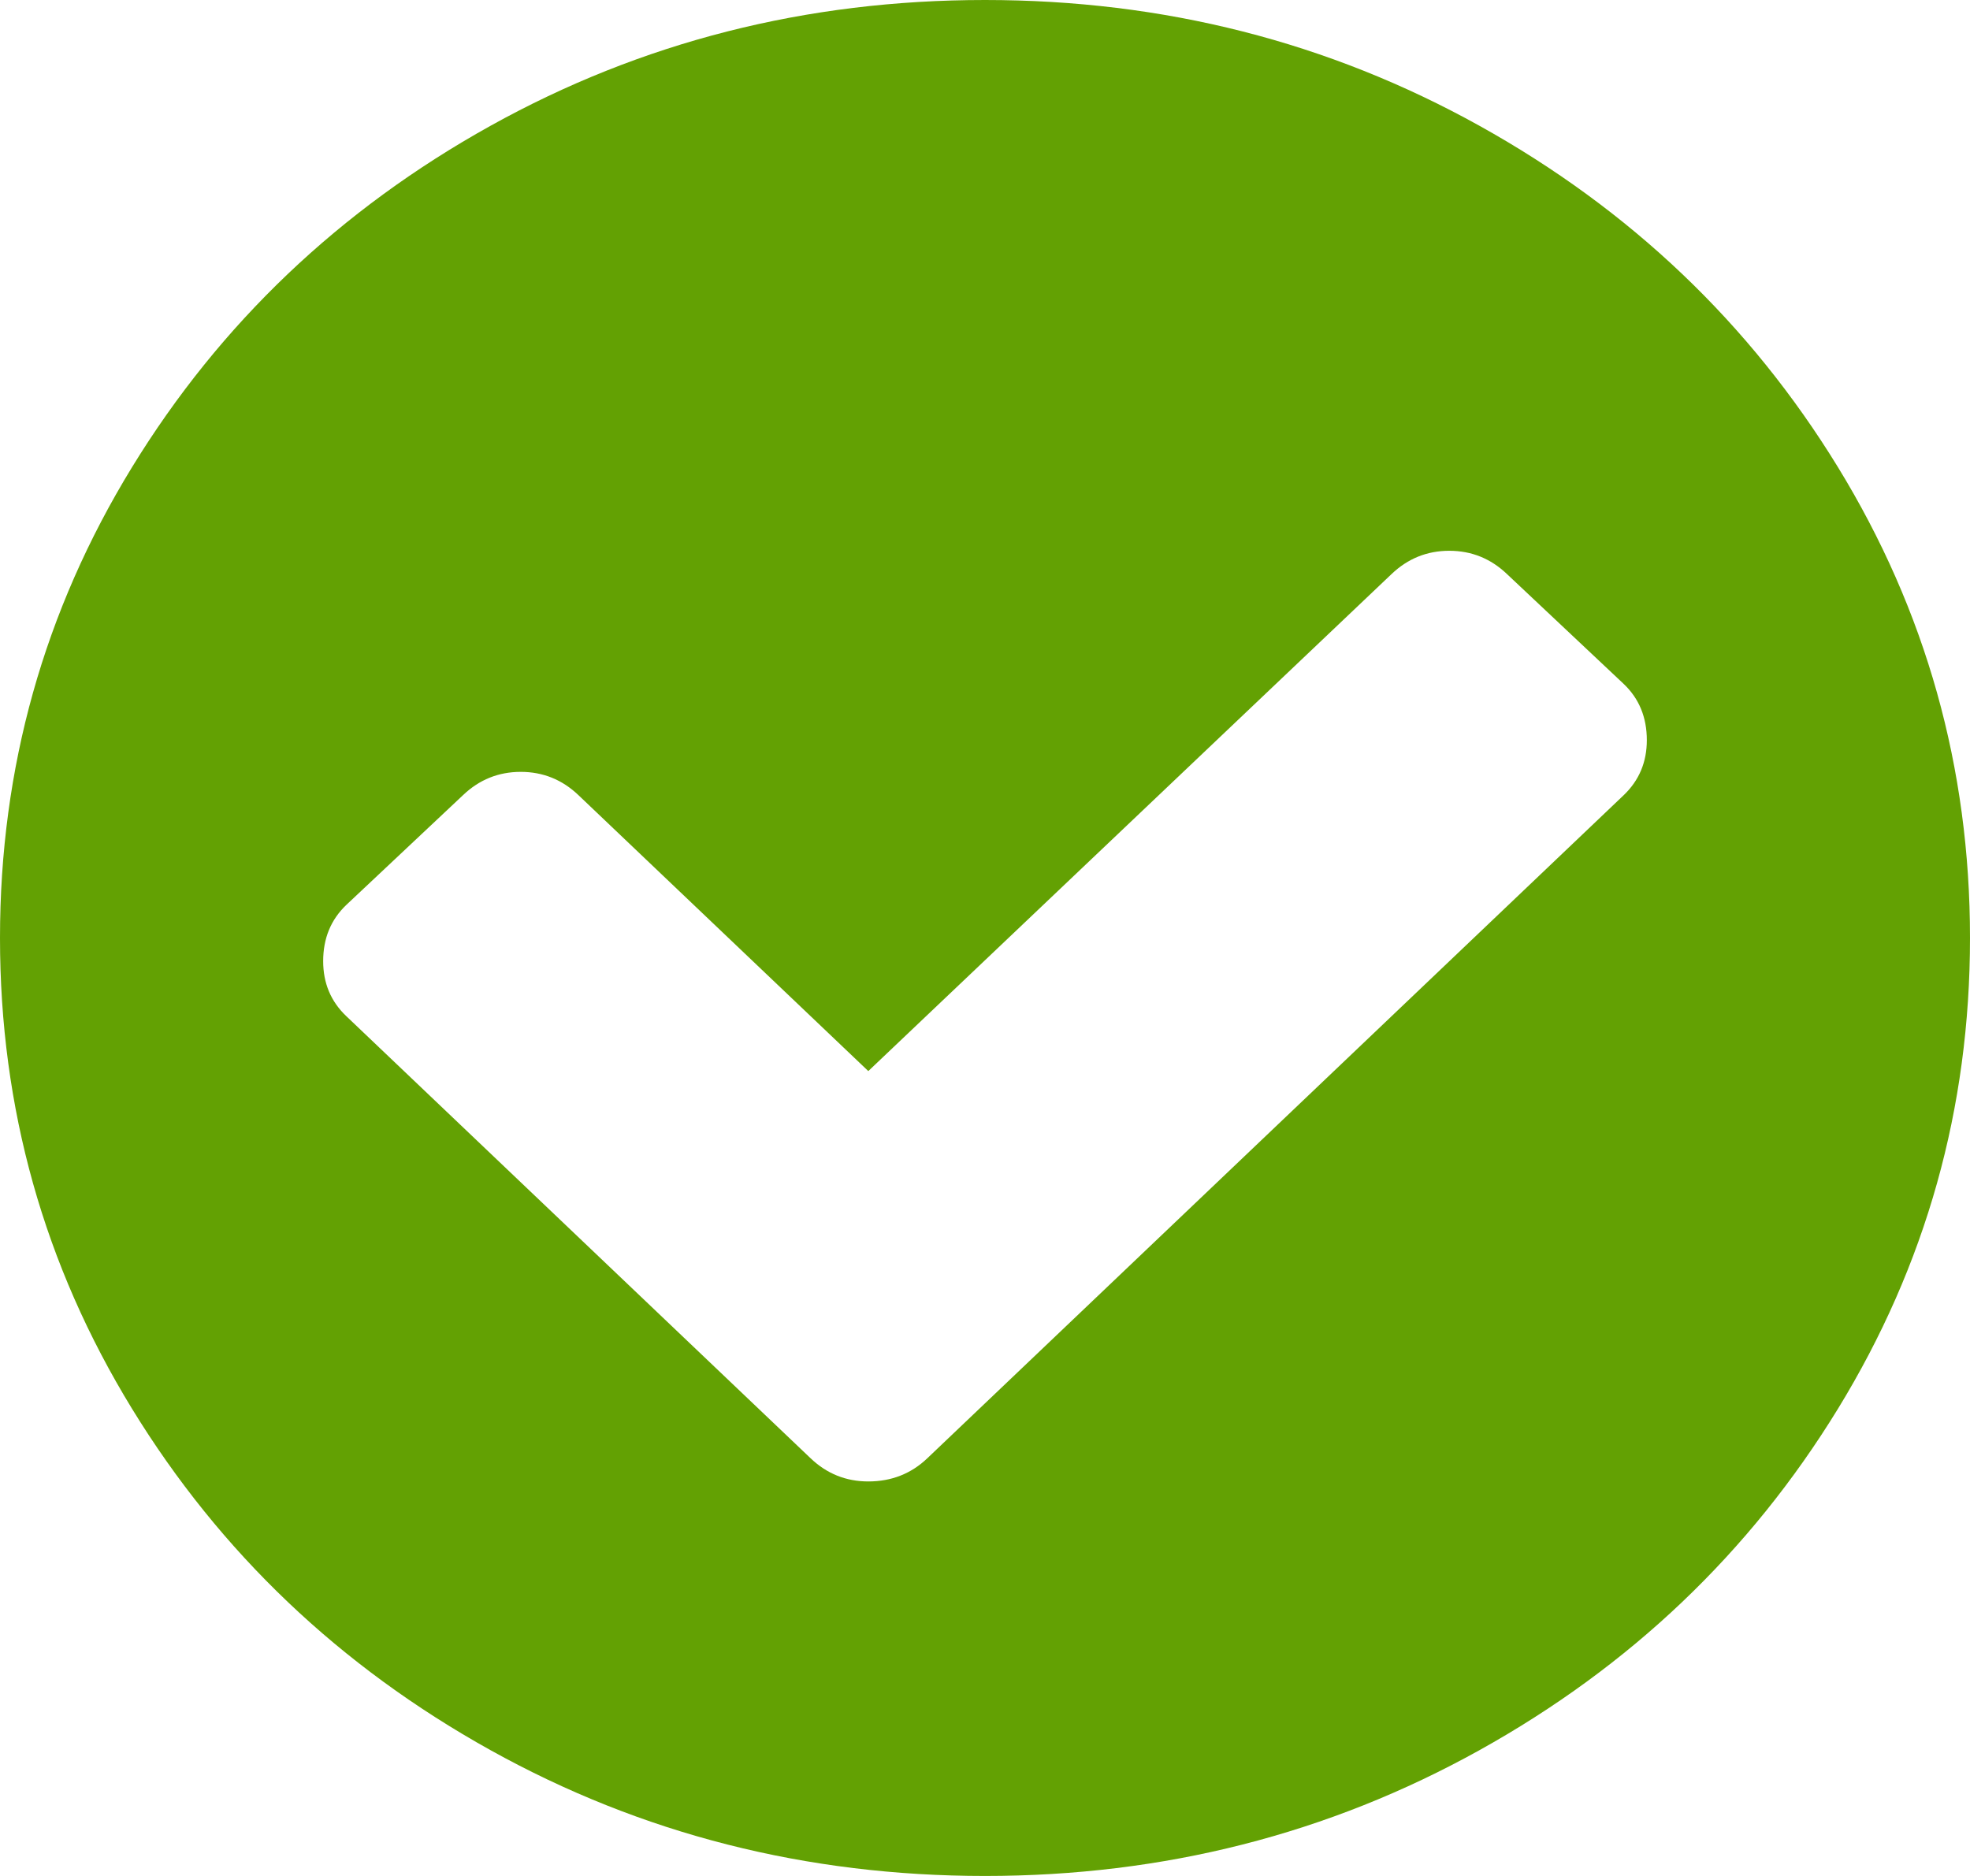
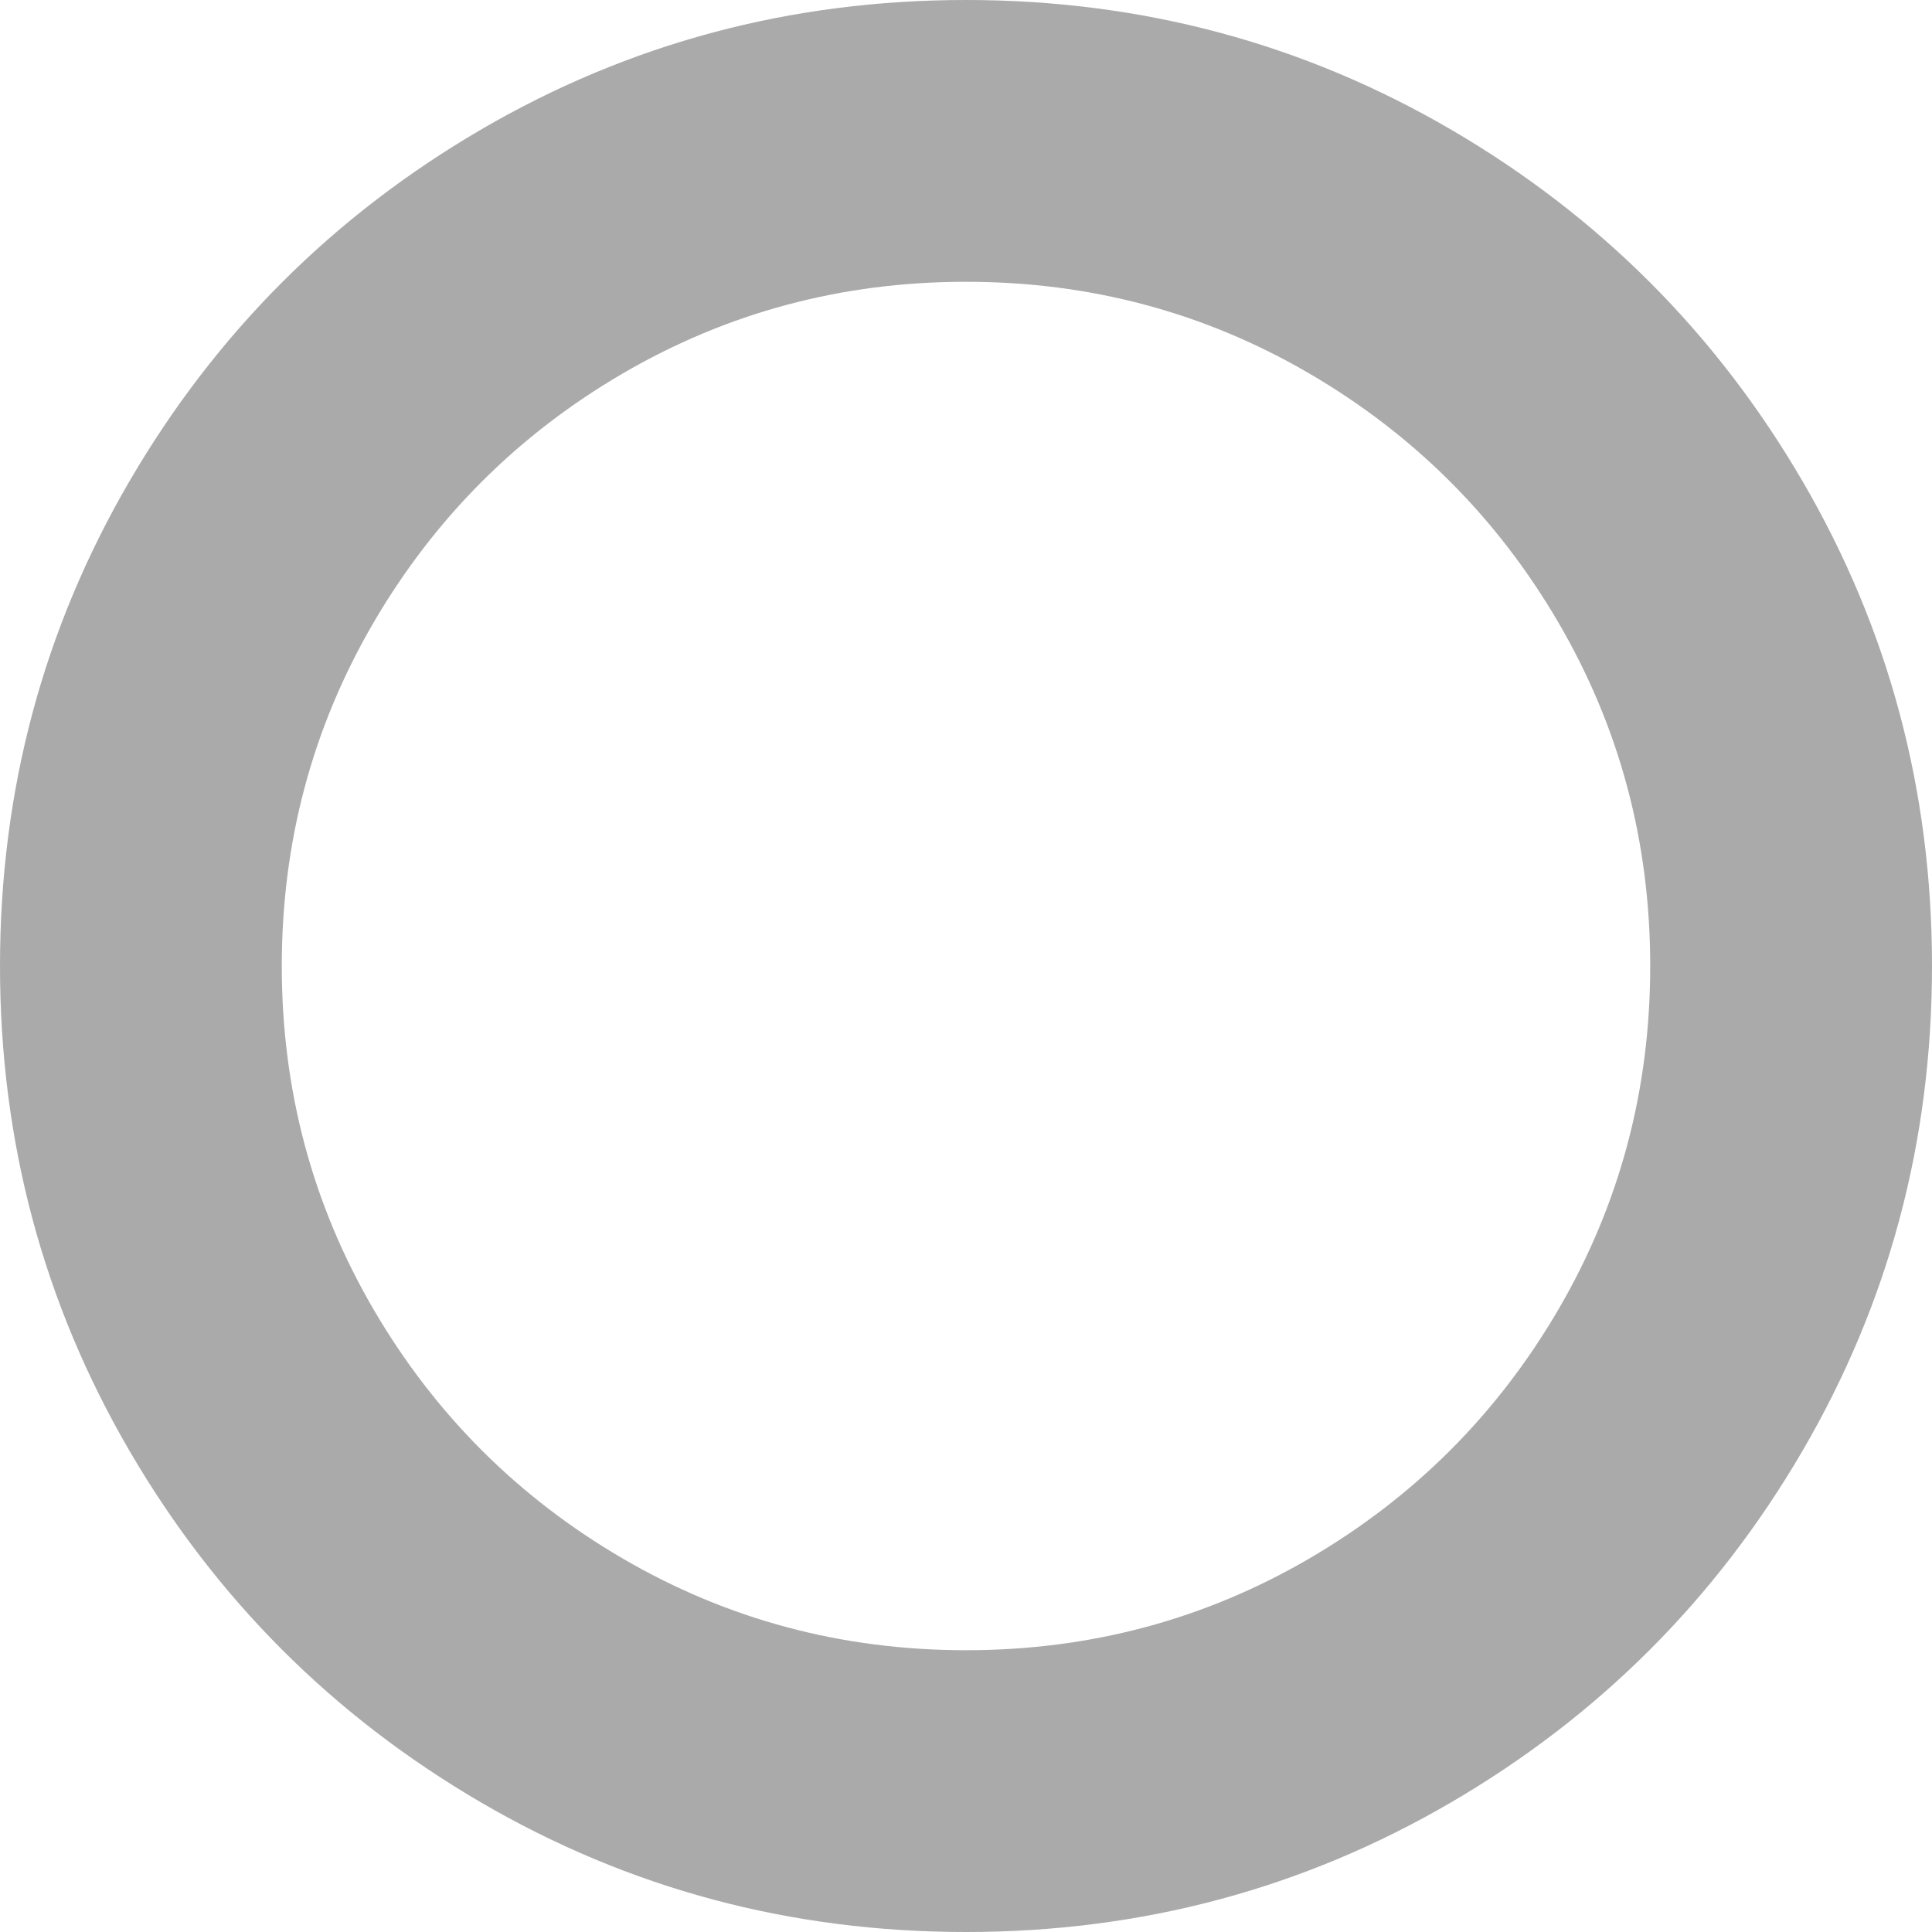
- <svg xmlns="http://www.w3.org/2000/svg" version="1.1" width="21px" height="20px">
-   <g transform="matrix(1 0 0 1 -75 -415 )">
-     <path d="M 17.309 8.477  C 17.473 8.32  17.555 8.125  17.555 7.891  C 17.555 7.648  17.473 7.448  17.309 7.292  L 16.064 6.12  C 15.891 5.955  15.686 5.872  15.449 5.872  C 15.212 5.872  15.007 5.955  14.834 6.12  L 9.256 11.419  L 6.166 8.477  C 5.993 8.312  5.788 8.229  5.551 8.229  C 5.314 8.229  5.109 8.312  4.936 8.477  L 3.691 9.648  C 3.527 9.805  3.445 10.004  3.445 10.247  C 3.445 10.482  3.527 10.677  3.691 10.833  L 8.641 15.547  C 8.814 15.712  9.019 15.794  9.256 15.794  C 9.502 15.794  9.712 15.712  9.885 15.547  L 17.309 8.477  Z M 19.592 4.98  C 20.531 6.513  21 8.186  21 10  C 21 11.814  20.531 13.487  19.592 15.02  C 18.653 16.552  17.379 17.765  15.771 18.659  C 14.162 19.553  12.405 20  10.5 20  C 8.595 20  6.838 19.553  5.229 18.659  C 3.621 17.765  2.347 16.552  1.408 15.02  C 0.469 13.487  0 11.814  0 10  C 0 8.186  0.469 6.513  1.408 4.98  C 2.347 3.448  3.621 2.235  5.229 1.341  C 6.838 0.447  8.595 0  10.5 0  C 12.405 0  14.162 0.447  15.771 1.341  C 17.379 2.235  18.653 3.448  19.592 4.98  Z " fill-rule="nonzero" fill="#63a103" stroke="none" transform="matrix(1 0 0 1 75 415 )" />
+ <svg xmlns="http://www.w3.org/2000/svg" version="1.1" width="20px" height="20px">
+   <g transform="matrix(1 0 0 1 -990 -682 )">
+     <path d="M 13.555 3.867  C 12.47 3.234  11.285 2.917  10 2.917  C 8.715 2.917  7.53 3.234  6.445 3.867  C 5.36 4.501  4.501 5.36  3.867 6.445  C 3.234 7.53  2.917 8.715  2.917 10  C 2.917 11.285  3.234 12.47  3.867 13.555  C 4.501 14.64  5.36 15.499  6.445 16.133  C 7.53 16.766  8.715 17.083  10 17.083  C 11.285 17.083  12.47 16.766  13.555 16.133  C 14.64 15.499  15.499 14.64  16.133 13.555  C 16.766 12.47  17.083 11.285  17.083 10  C 17.083 8.715  16.766 7.53  16.133 6.445  C 15.499 5.36  14.64 4.501  13.555 3.867  Z M 18.659 4.98  C 19.553 6.513  20 8.186  20 10  C 20 11.814  19.553 13.487  18.659 15.02  C 17.765 16.552  16.552 17.765  15.02 18.659  C 13.487 19.553  11.814 20  10 20  C 8.186 20  6.513 19.553  4.98 18.659  C 3.448 17.765  2.235 16.552  1.341 15.02  C 0.447 13.487  0 11.814  0 10  C 0 8.186  0.447 6.513  1.341 4.98  C 2.235 3.448  3.448 2.235  4.98 1.341  C 6.513 0.447  8.186 0  10 0  C 11.814 0  13.487 0.447  15.02 1.341  C 16.552 2.235  17.765 3.448  18.659 4.98  Z " fill-rule="nonzero" fill="#aaaaaa" stroke="none" transform="matrix(1 0 0 1 990 682 )" />
  </g>
</svg>
